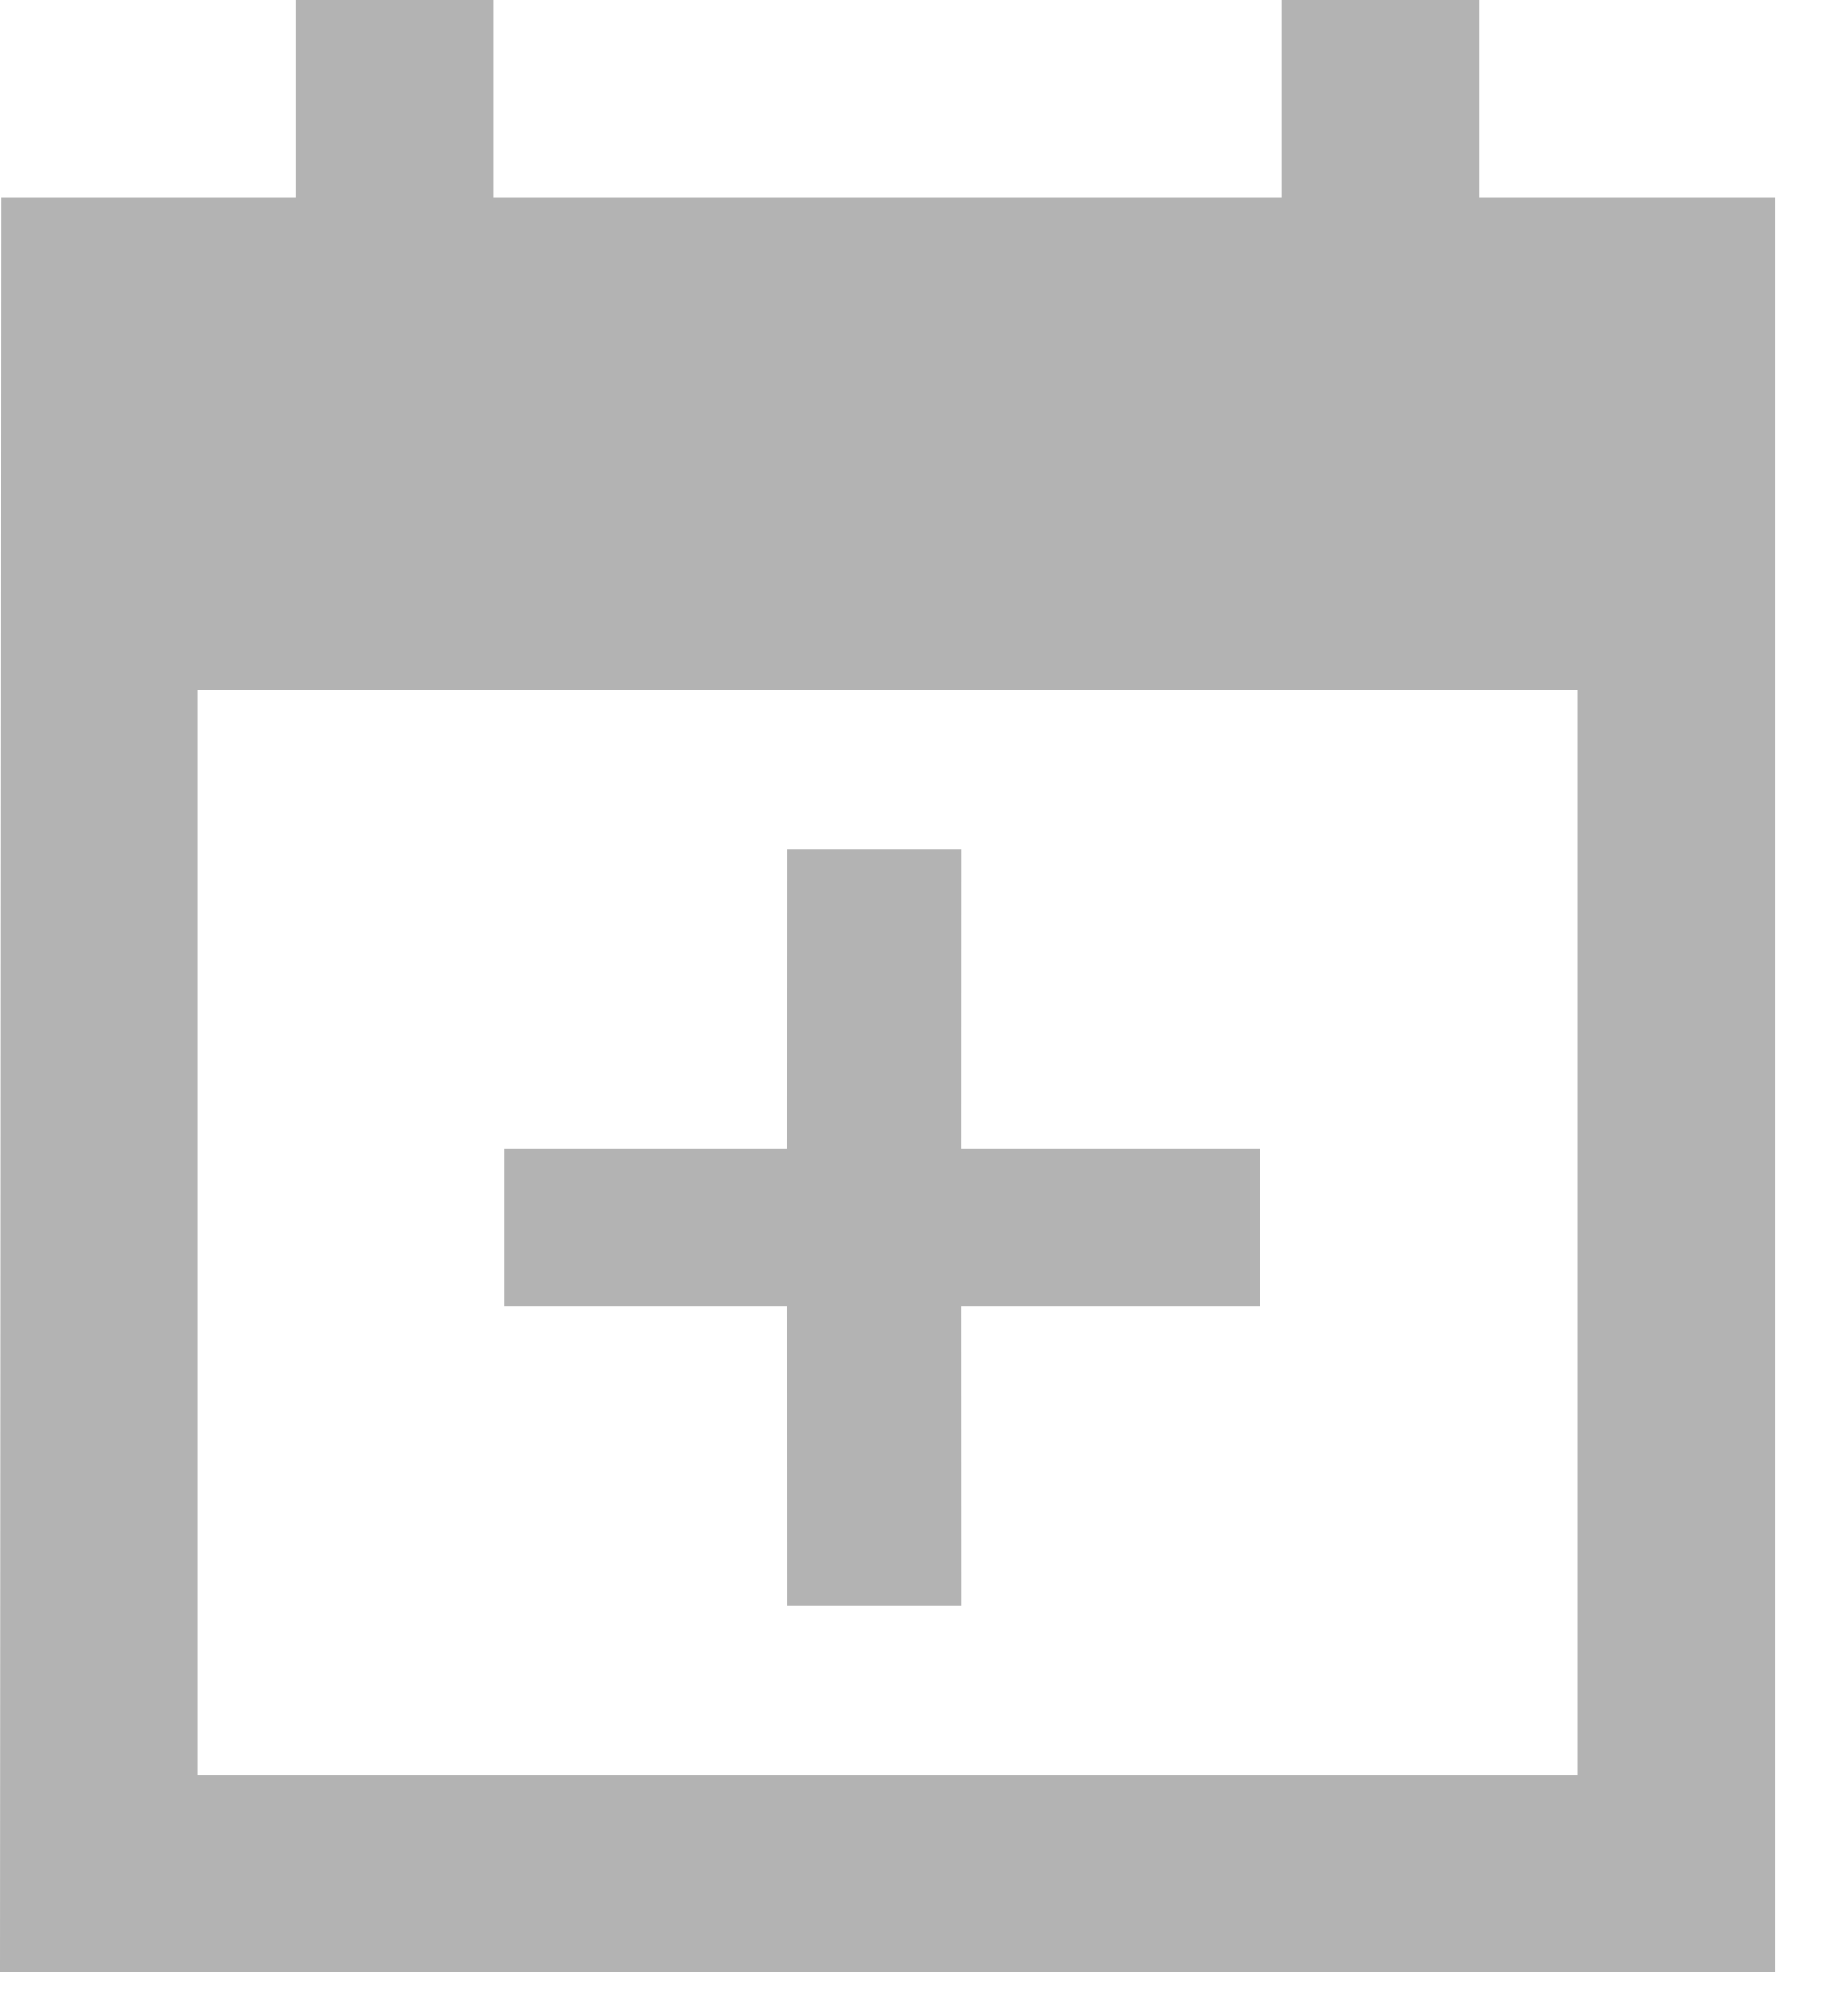
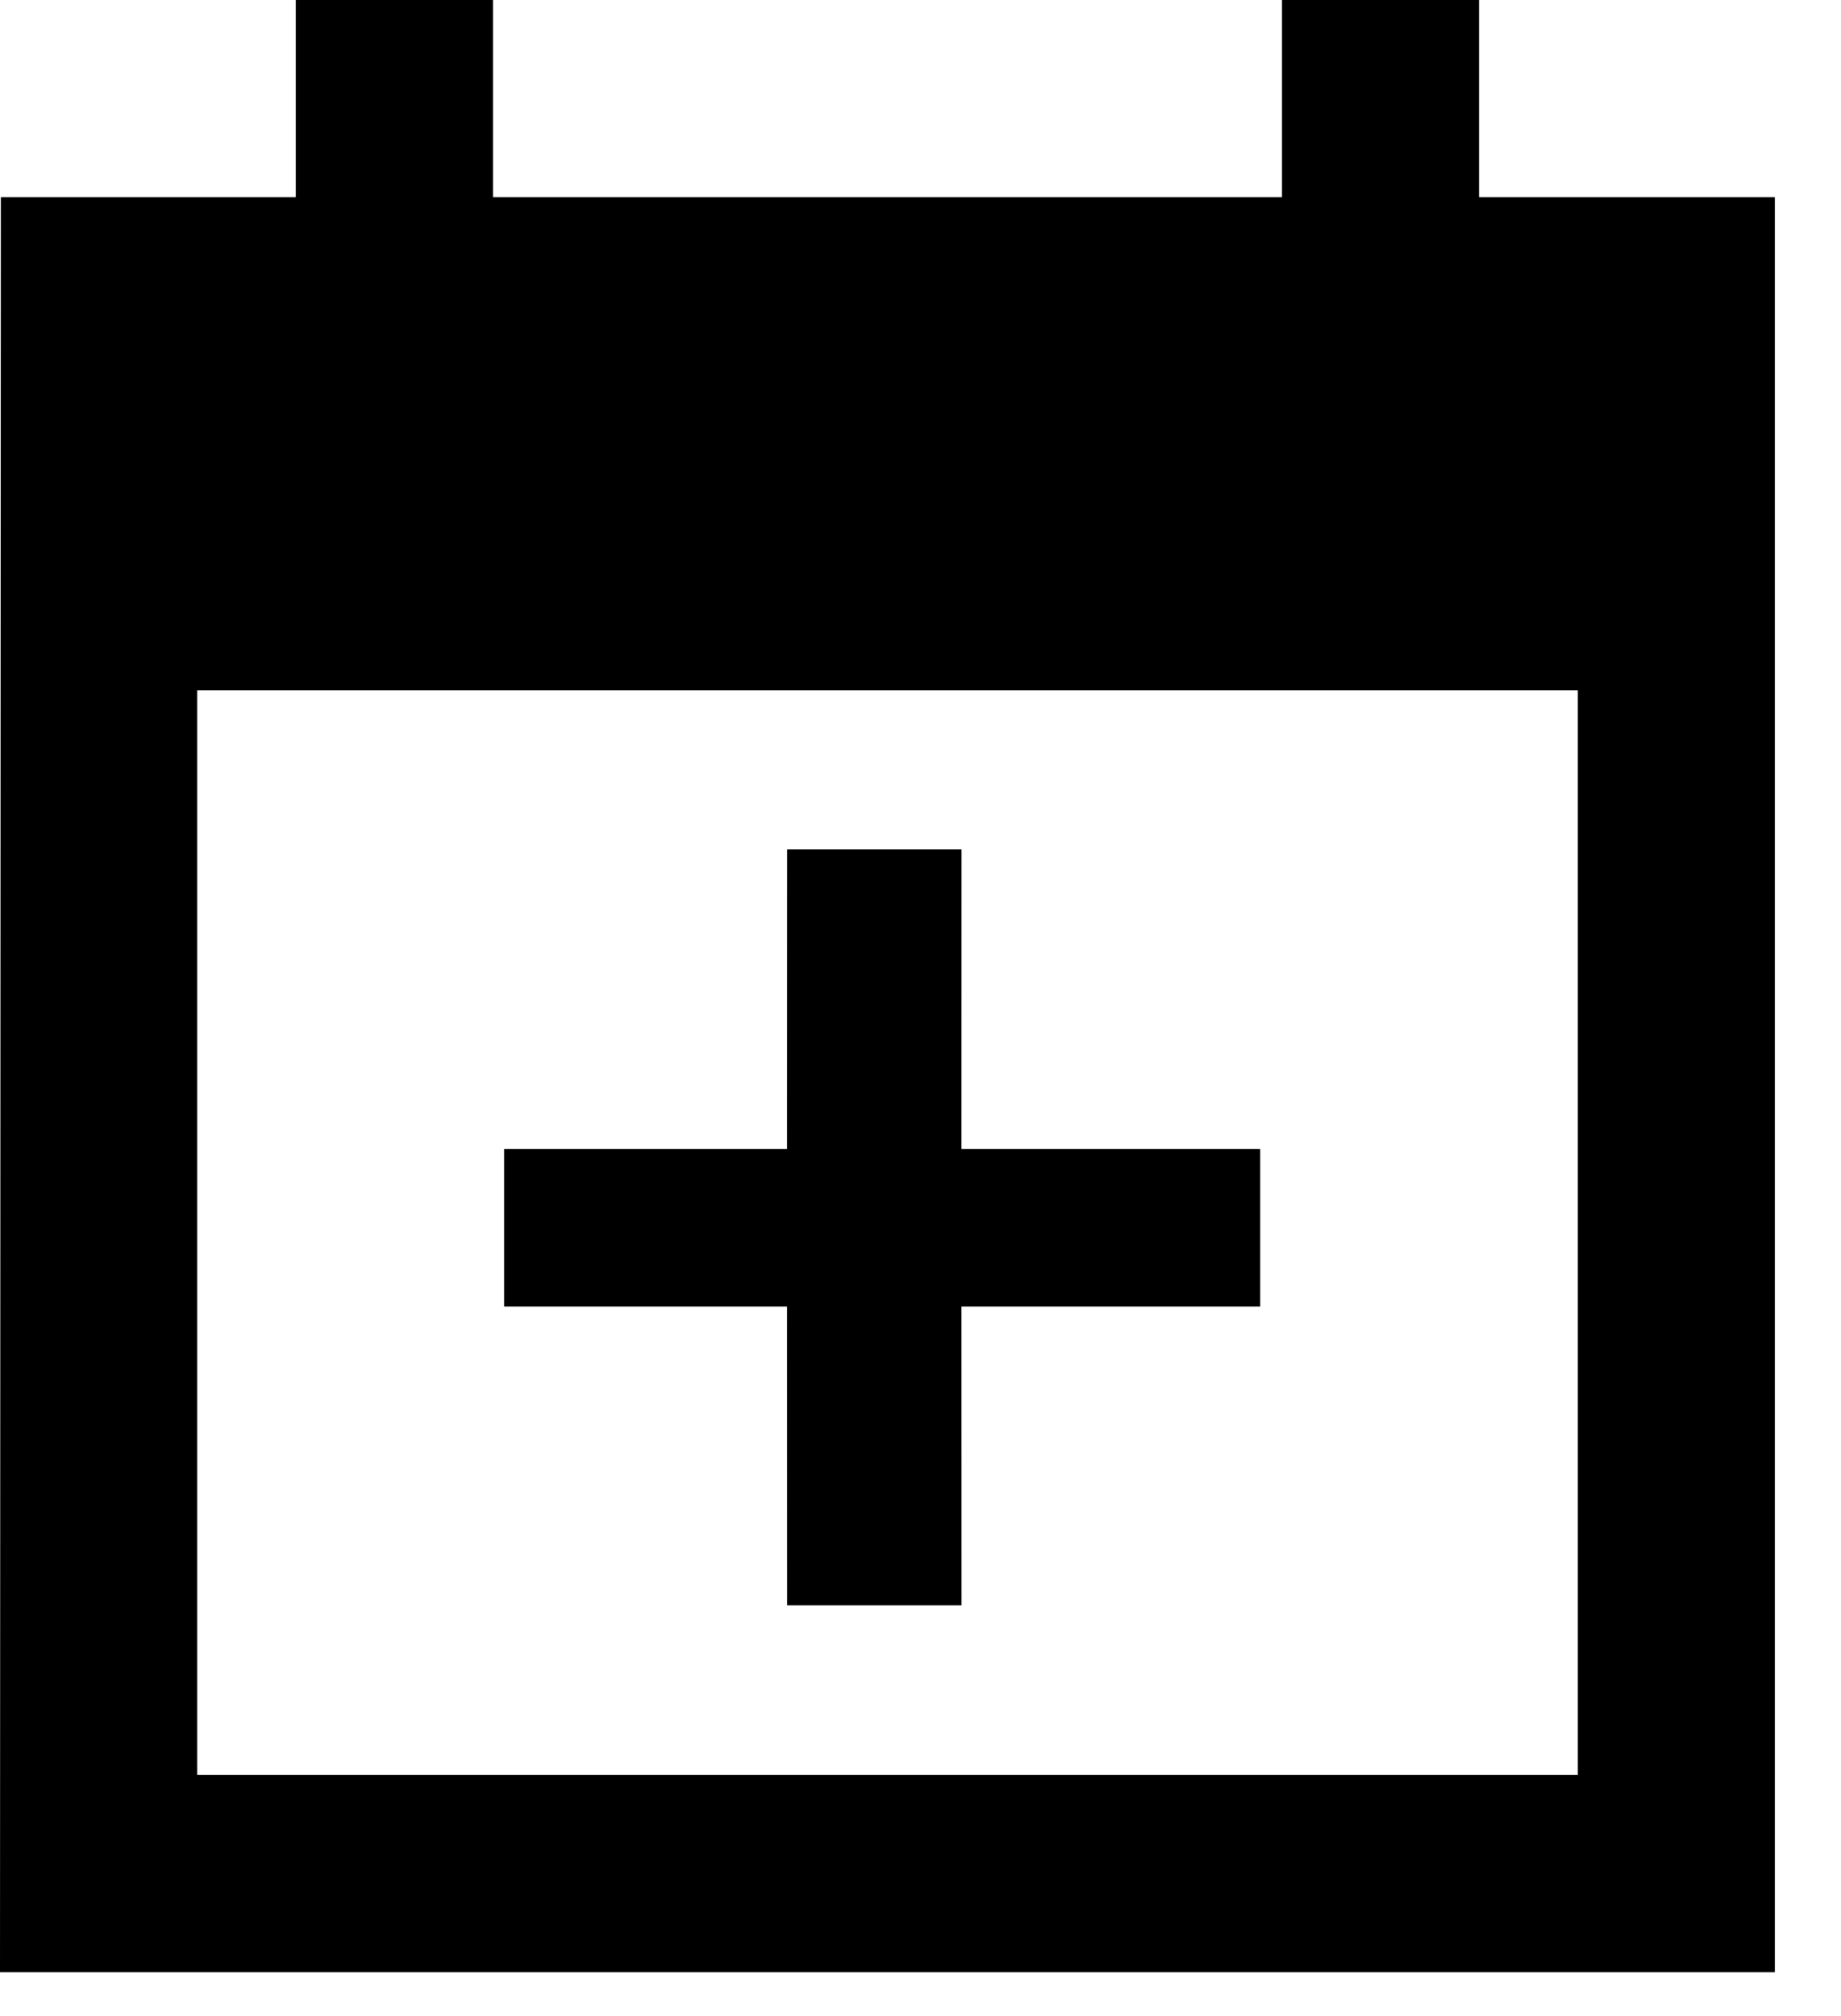
<svg xmlns="http://www.w3.org/2000/svg" width="21" height="23" viewBox="0 0 21 23" fill="none">
-   <path d="M20.25 2.25H16.875V0H14.625V2.25H5.625V0H3.375V2.25H0.011L0 22.5H20.25V2.25ZM18 20.25H2.25V7.875H10.125H18V20.25Z" fill="black" fill-opacity="0.3" />
-   <path d="M14.377 13.108H10.968L10.969 9.69H8.98L8.979 13.108H5.752L5.752 14.906H8.979L8.98 18.315H10.969L10.968 14.906H14.377L14.377 13.108Z" fill="black" fill-opacity="0.3" />
+   <path d="M20.25 2.25H16.875V0H14.625V2.25H5.625V0H3.375V2.25H0.011L0 22.5H20.25V2.25ZM18 20.25H2.25V7.875H10.125H18V20.25Z" fill="black" />
+   <path d="M14.377 13.108H10.968L10.969 9.69H8.98L8.979 13.108H5.752L5.752 14.906H8.979L8.98 18.315H10.969L10.968 14.906H14.377L14.377 13.108Z" fill="black" />
</svg>
